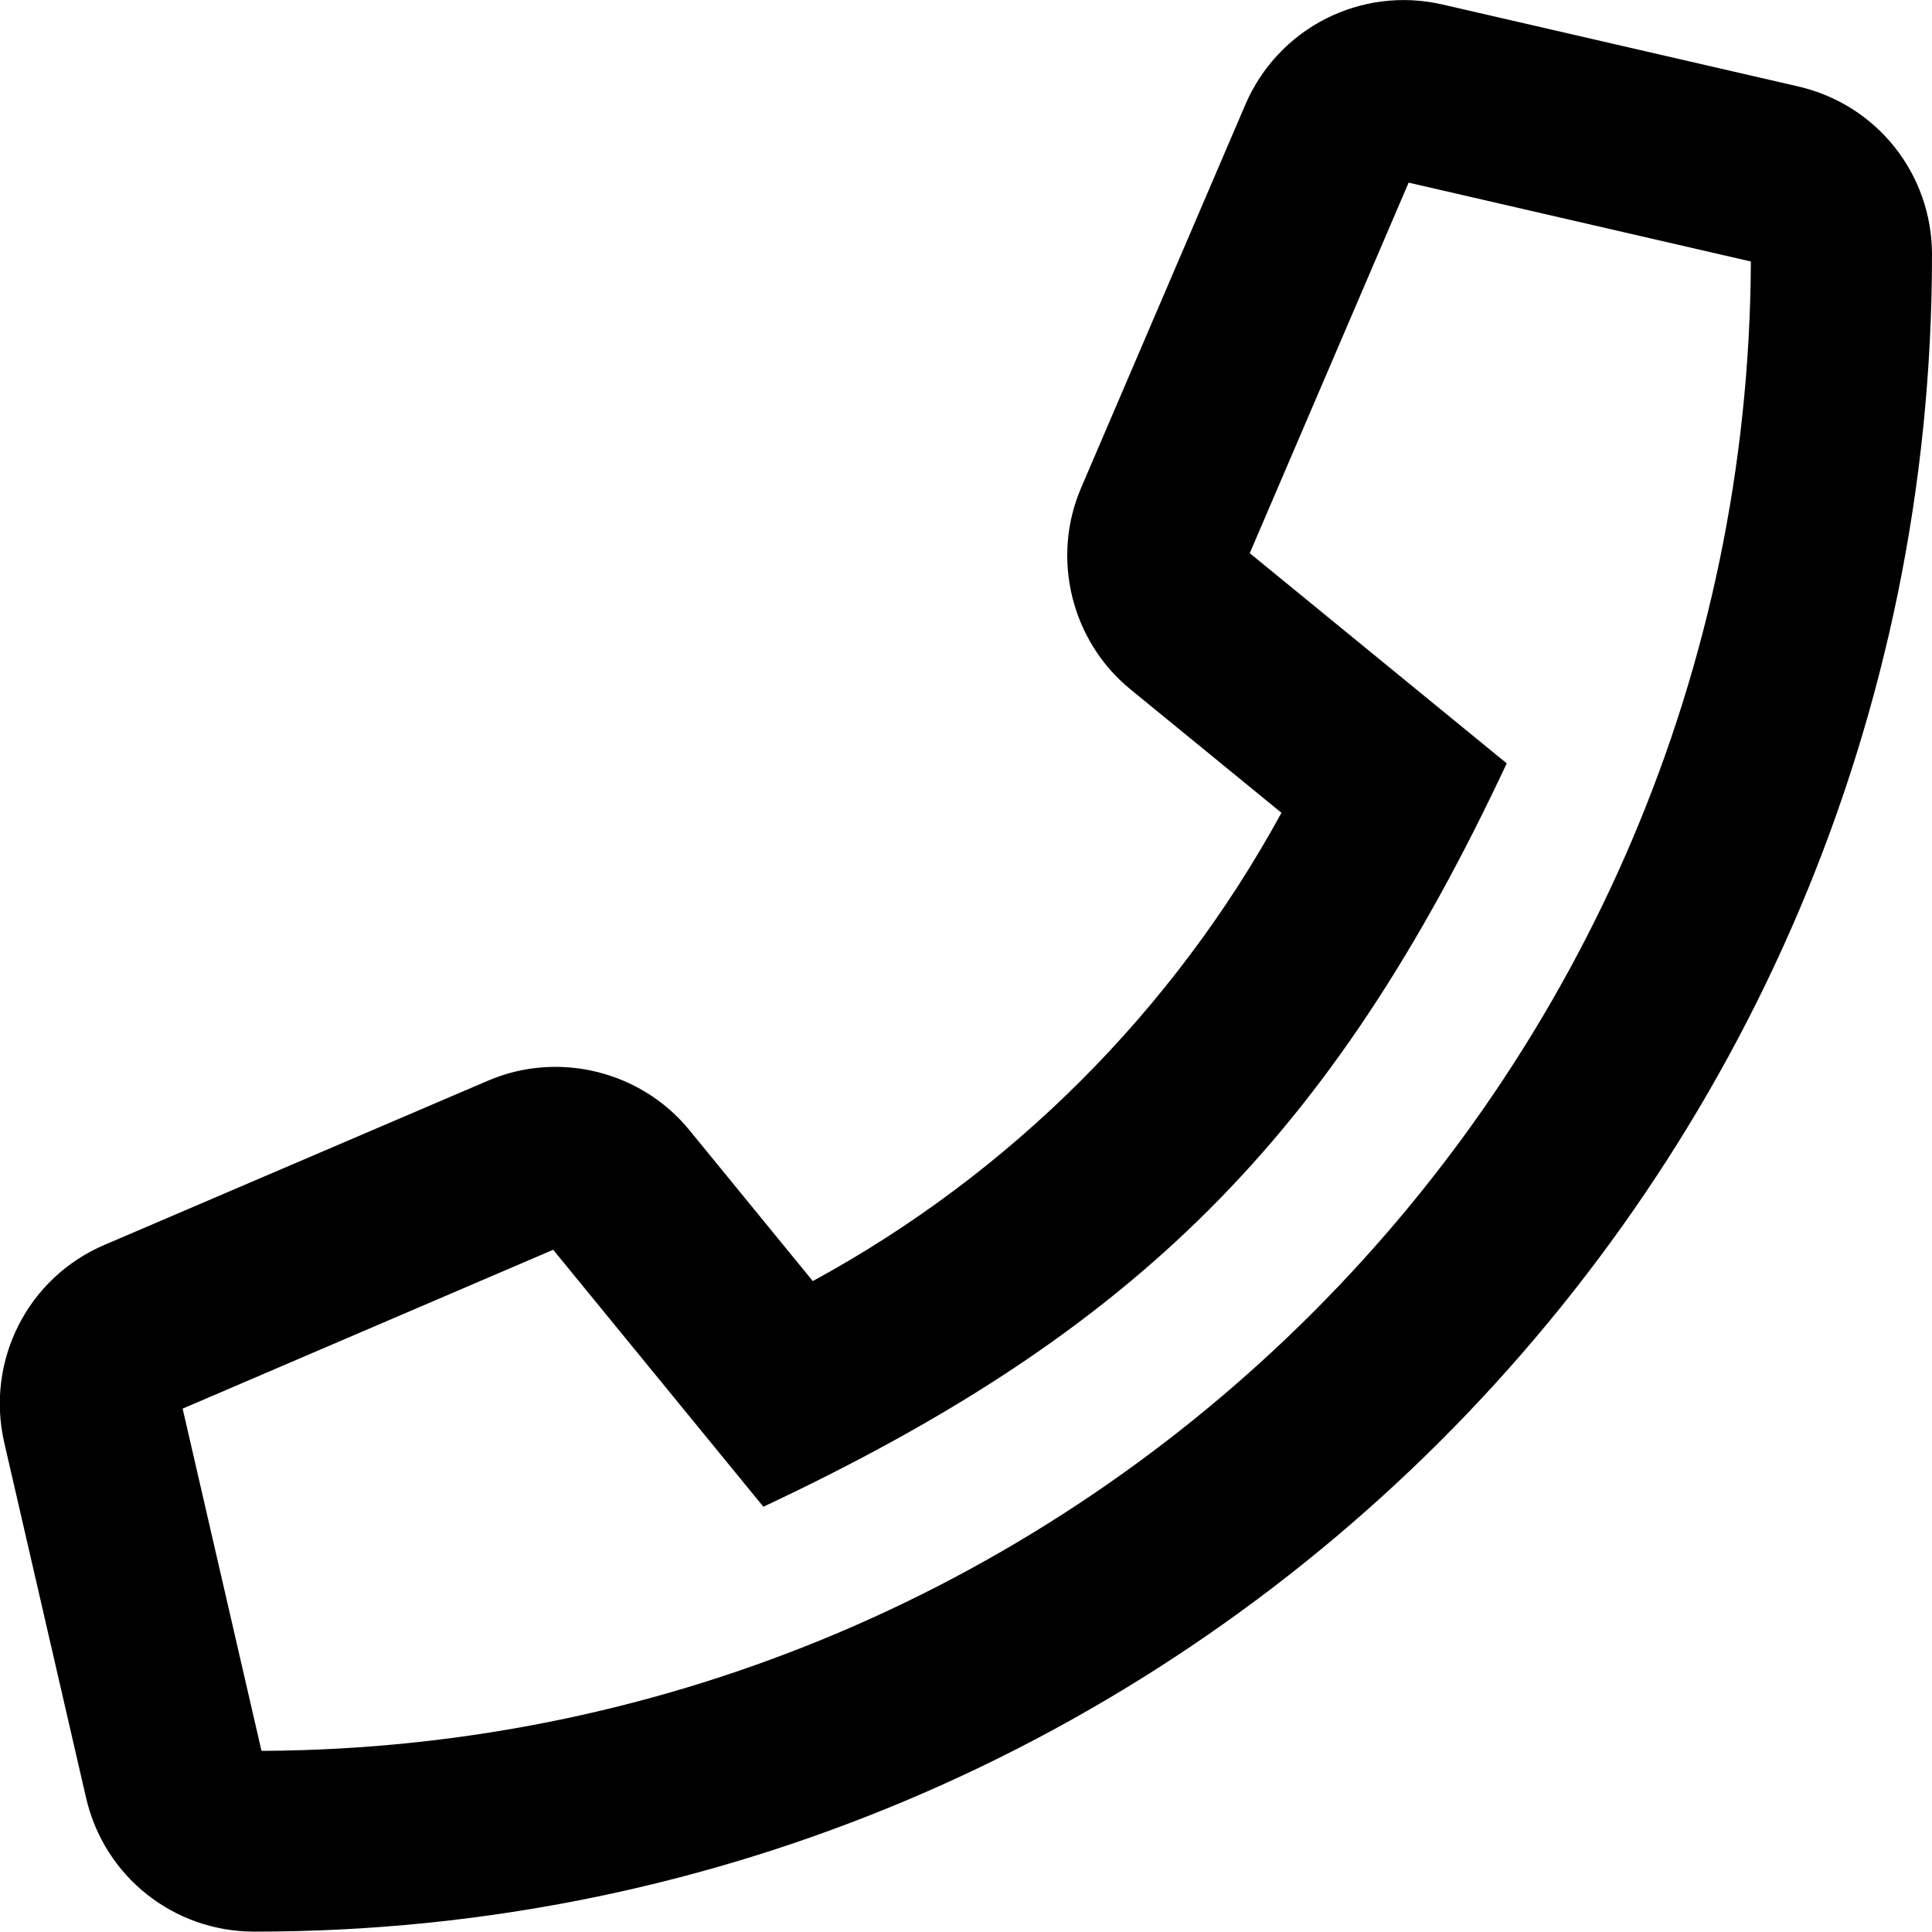
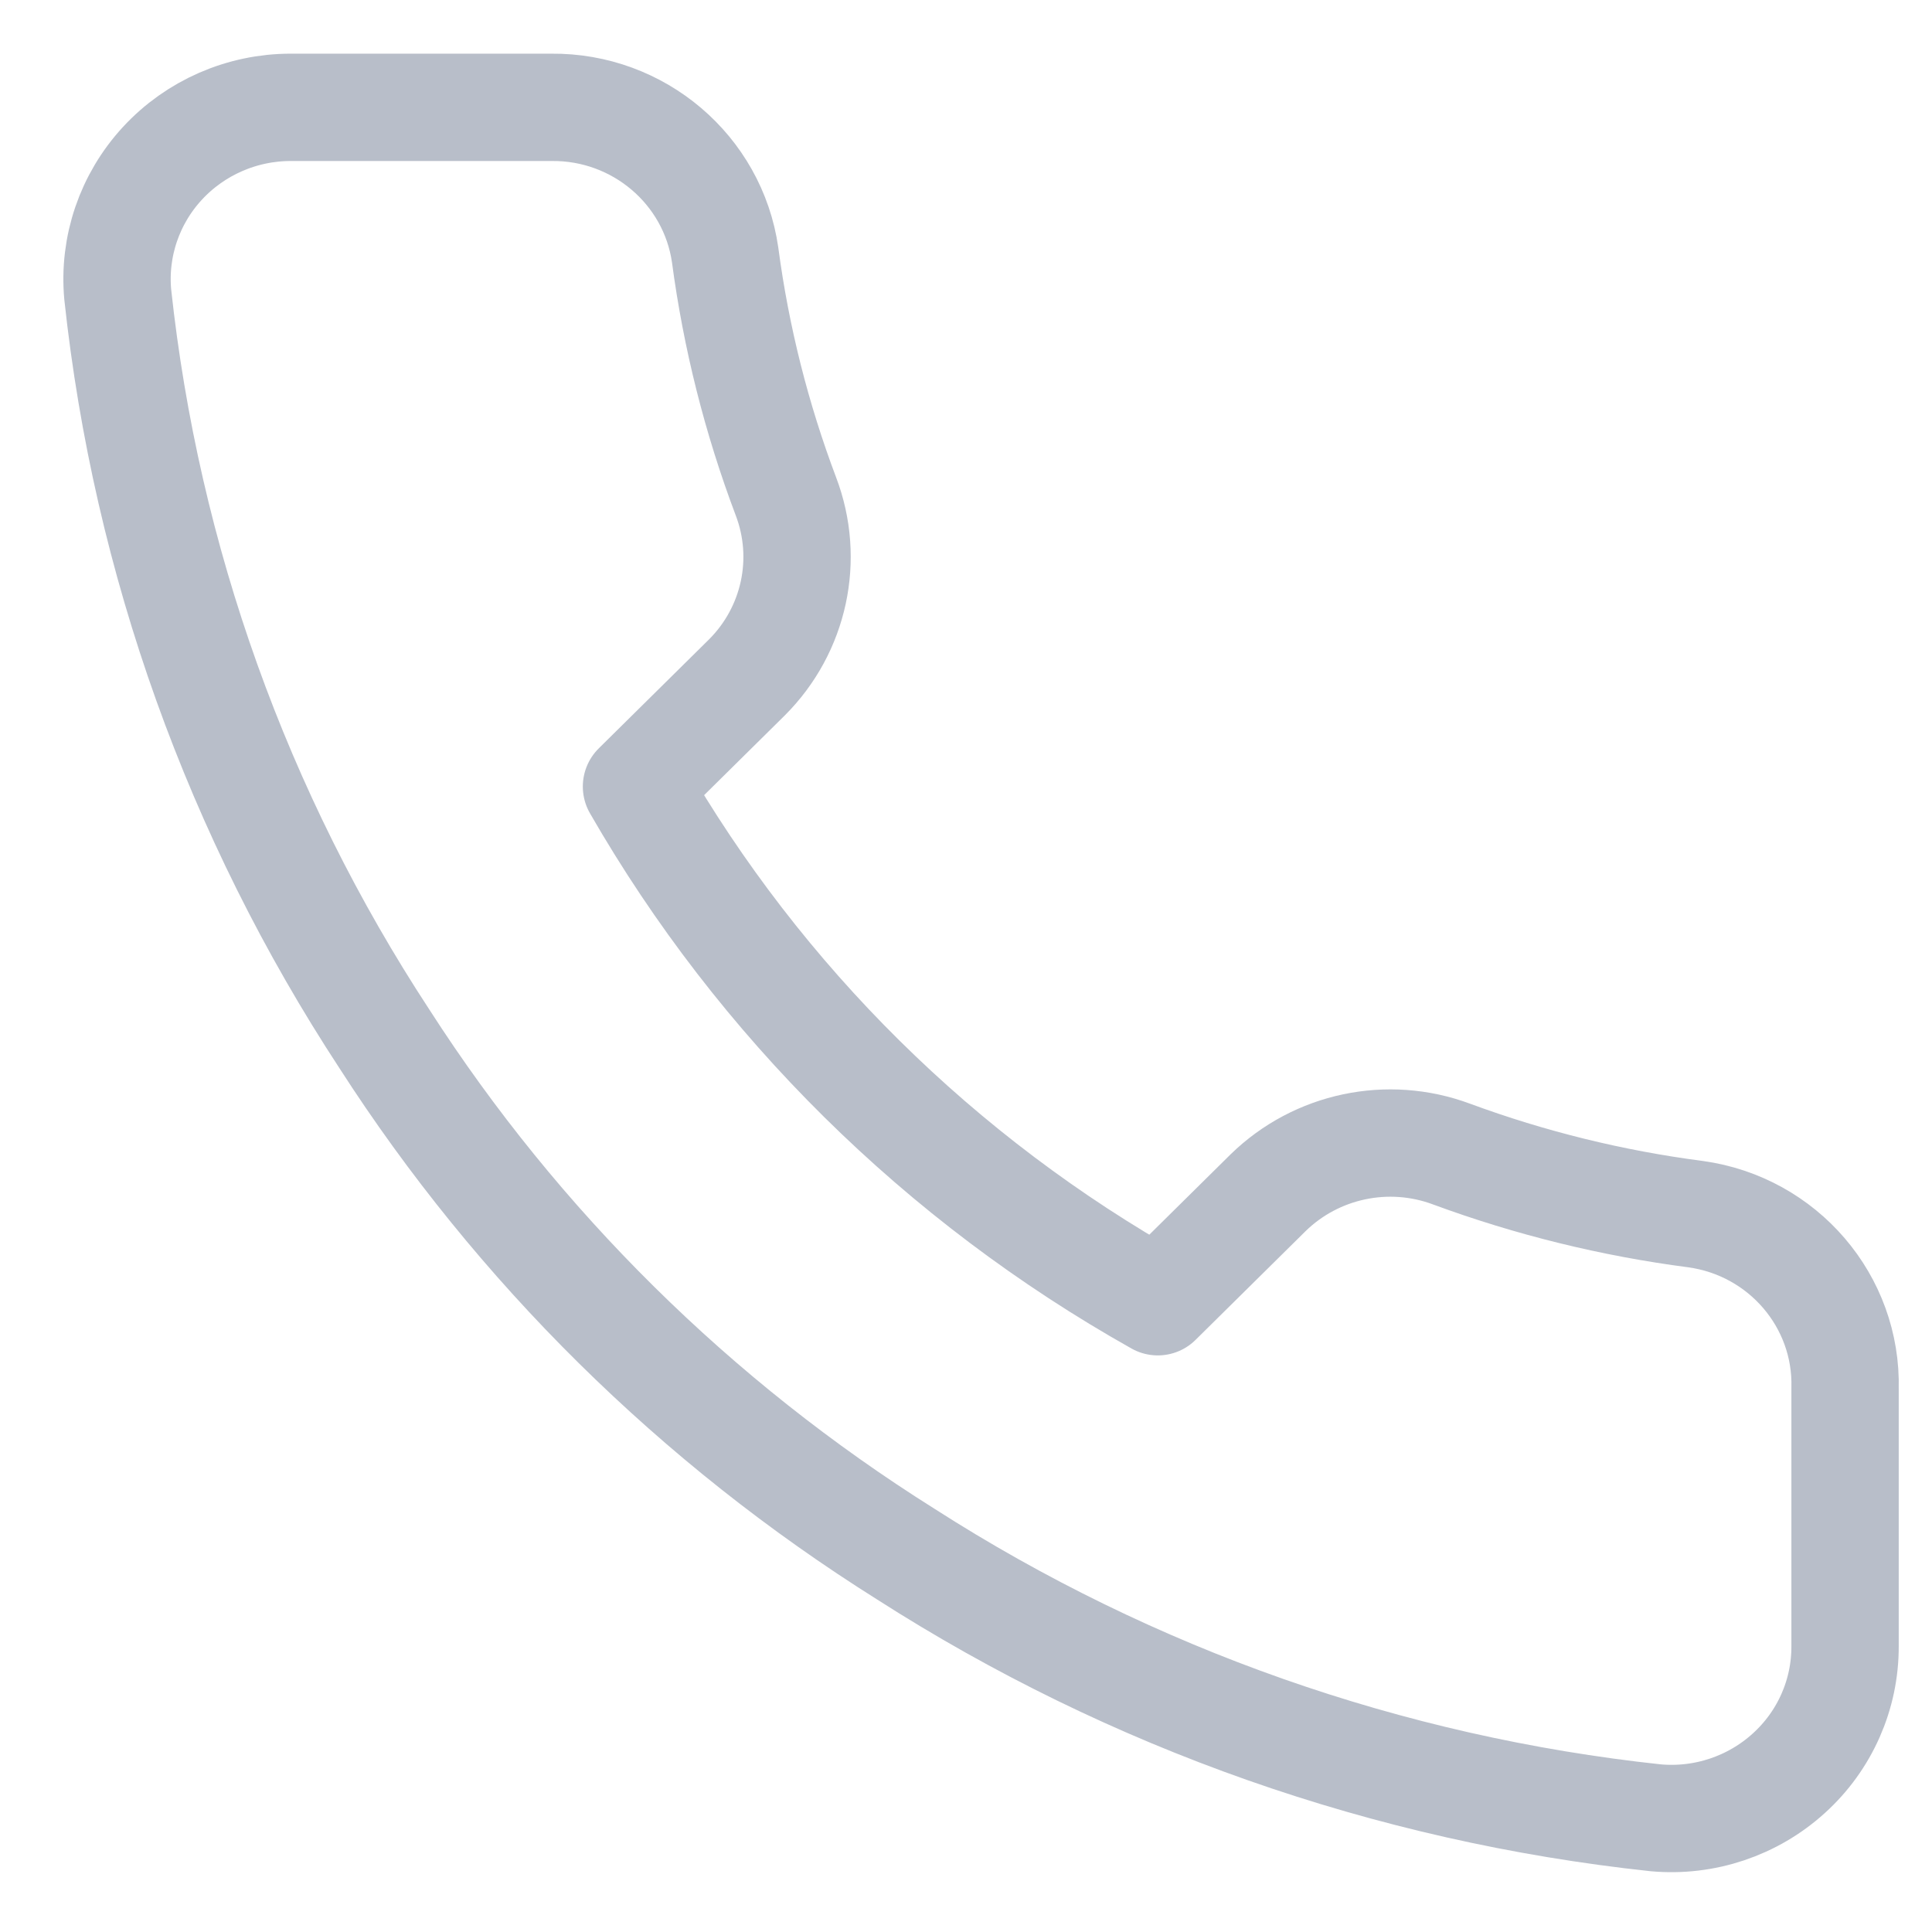
- <svg xmlns="http://www.w3.org/2000/svg" viewBox="0 0 512 512">
-   <path d="M476.5 22.9L382.3 1.2c-21.6-5-43.6 6.2-52.3 26.6l-43.5 101.5c-8 18.6-2.6 40.6 13.1 53.4l40 32.7C311 267.8 267.8 311 215.4 339.5l-32.7-40c-12.8-15.7-34.8-21.1-53.4-13.1L27.7 329.9c-20.4 8.7-31.5 30.7-26.6 52.3l21.7 94.2c4.8 20.9 23.2 35.5 44.6 35.5C312.3 512 512 313.7 512 67.5c0-21.4-14.6-39.8-35.5-44.6zM69.3 464l-20.9-90.7 98.2-42.1 55.7 68.1c98.8-46.4 150.6-98 197-197l-68.1-55.7 42.1-98.2L464 69.3C463 286.9 286.9 463 69.3 464z" />
+ <svg xmlns="http://www.w3.org/2000/svg" width="18px" height="18px" viewBox="0 0 18 18" version="1.1">
+   <g id="Page-1" stroke="none" stroke-width="1" fill="none" fill-rule="evenodd" stroke-linecap="round" stroke-linejoin="round">
+     <g id="LifeBuoy" transform="translate(-1133, -872)" stroke="#B8BEC9" stroke-width="1">
+       <g id="phone-copy" transform="translate(1134, 873)">
+         <path d="M16.19,11.936 L16.19,14.336 C16.192,14.787 16.002,15.217 15.666,15.521 C15.33,15.826 14.88,15.977 14.426,15.936 C11.935,15.669 9.542,14.827 7.44,13.48 C5.484,12.252 3.825,10.613 2.582,8.68 C1.214,6.593 0.363,4.217 0.097,1.744 C0.056,1.297 0.207,0.853 0.514,0.521 C0.82,0.19 1.254,0 1.708,0 L4.137,0 C4.949,-0.008 5.642,0.581 5.756,1.376 C5.858,2.144 6.048,2.898 6.322,3.624 C6.545,4.209 6.403,4.868 5.958,5.312 L4.93,6.328 C6.082,8.331 7.76,9.989 9.787,11.128 L10.815,10.112 C11.265,9.673 11.932,9.532 12.523,9.752 C13.258,10.023 14.021,10.211 14.798,10.312 C15.612,10.425 16.211,11.124 16.19,11.936 Z" id="Path" />
+       </g>
+     </g>
+   </g>
</svg>
